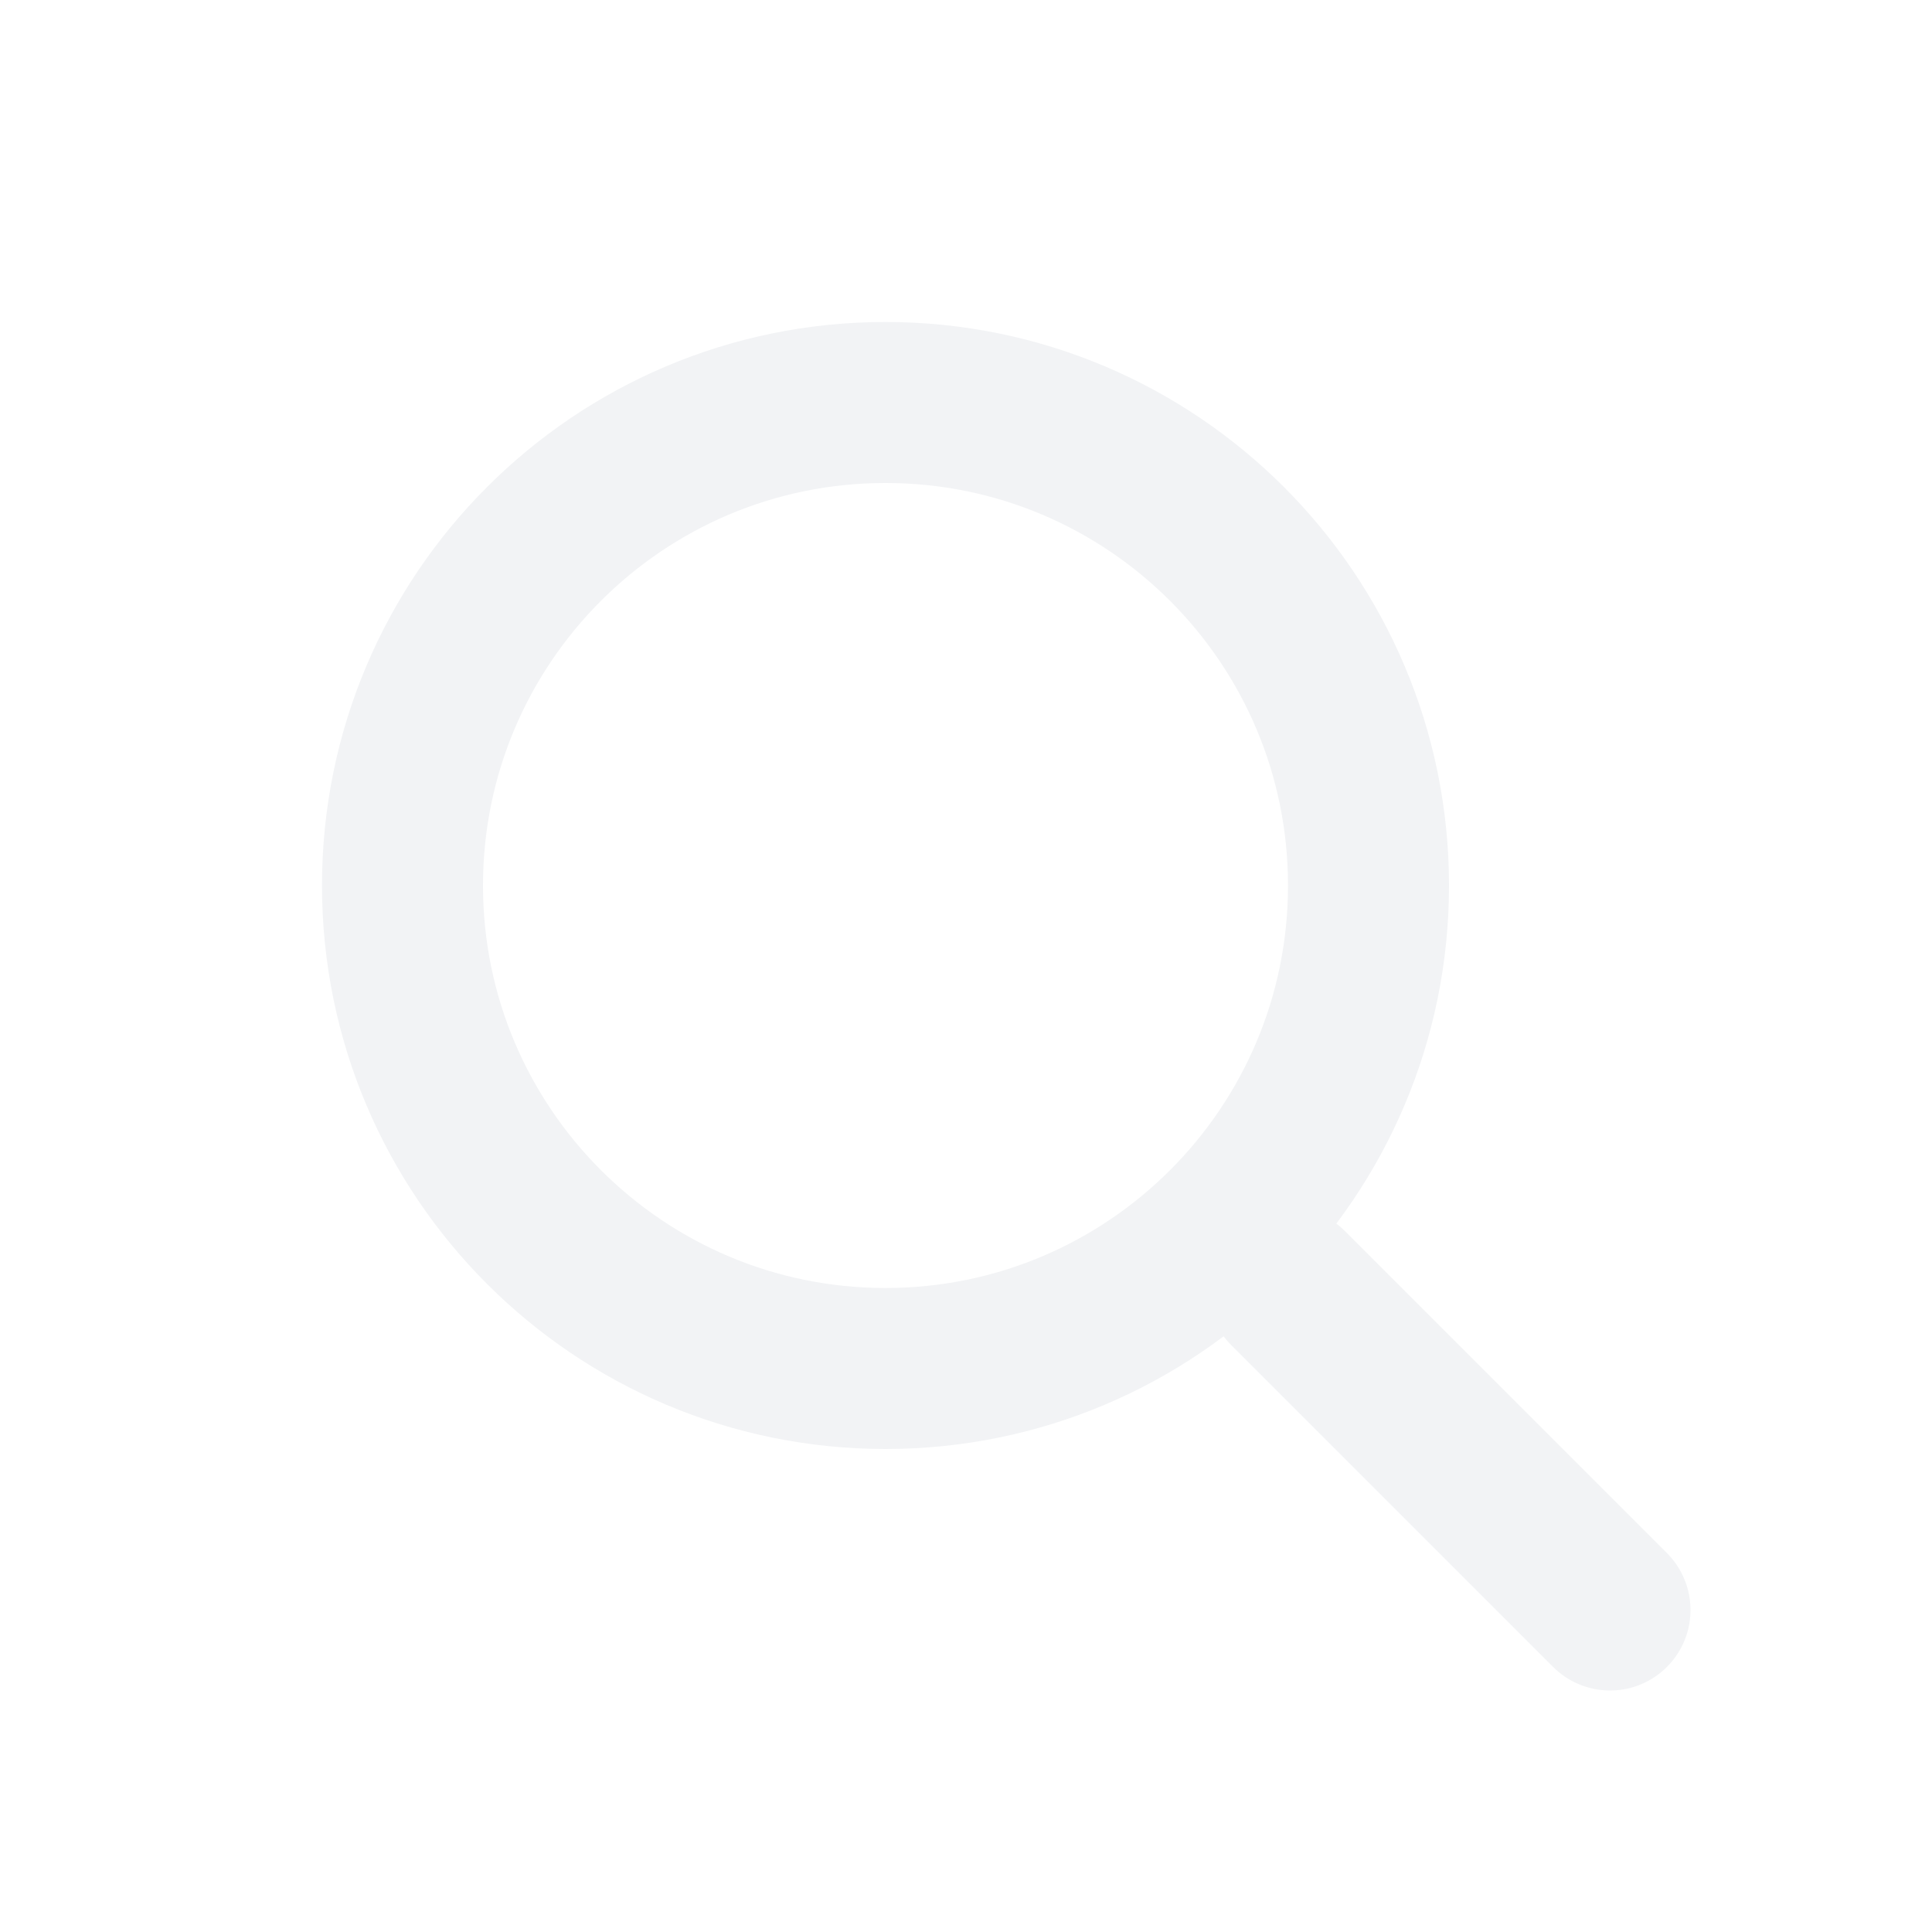
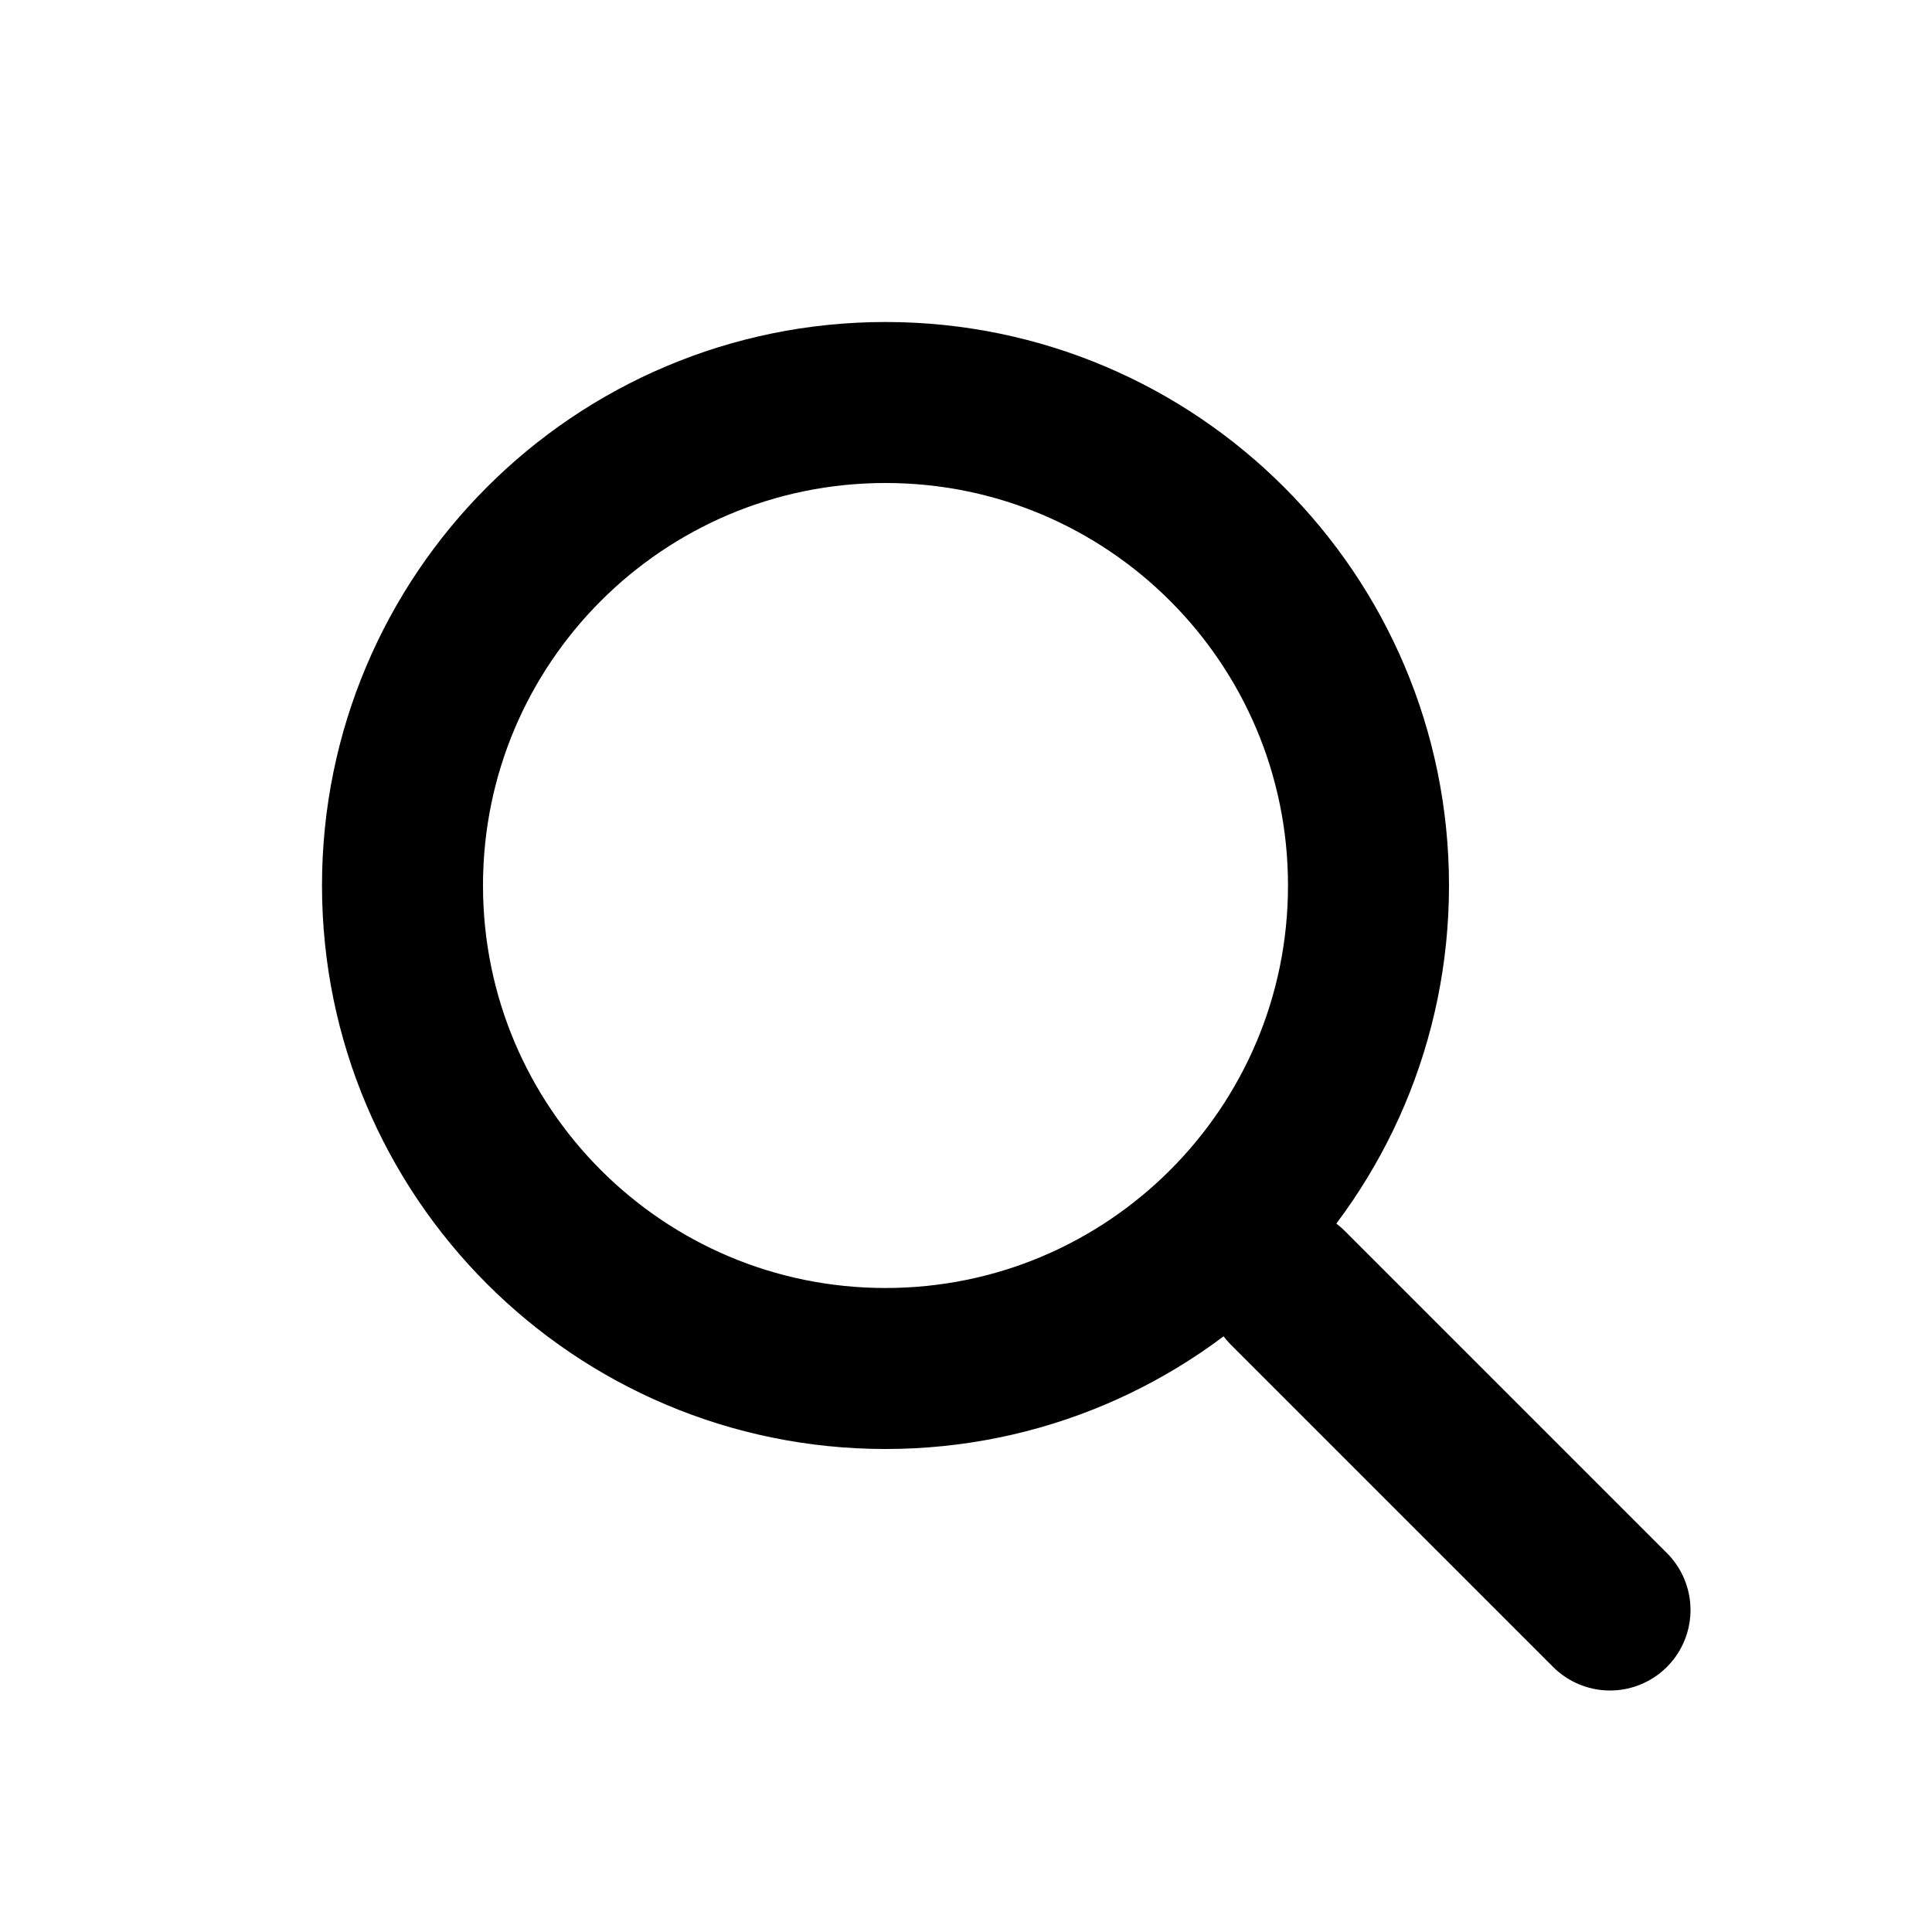
<svg xmlns="http://www.w3.org/2000/svg" width="24" height="24" viewBox="0 0 24 24" fill="none">
-   <circle cx="11" cy="11" r="6" stroke="#F2F3F5" stroke-width="2" />
-   <path d="M16 16L20 20" stroke="#F2F3F5" stroke-width="2" stroke-linecap="round" />
+   <circle cx="11" cy="11" r="6" stroke="currentColor" stroke-width="2" />
+   <path d="M16 16L20 20" stroke="currentColor" stroke-width="2" stroke-linecap="round" />
</svg>
